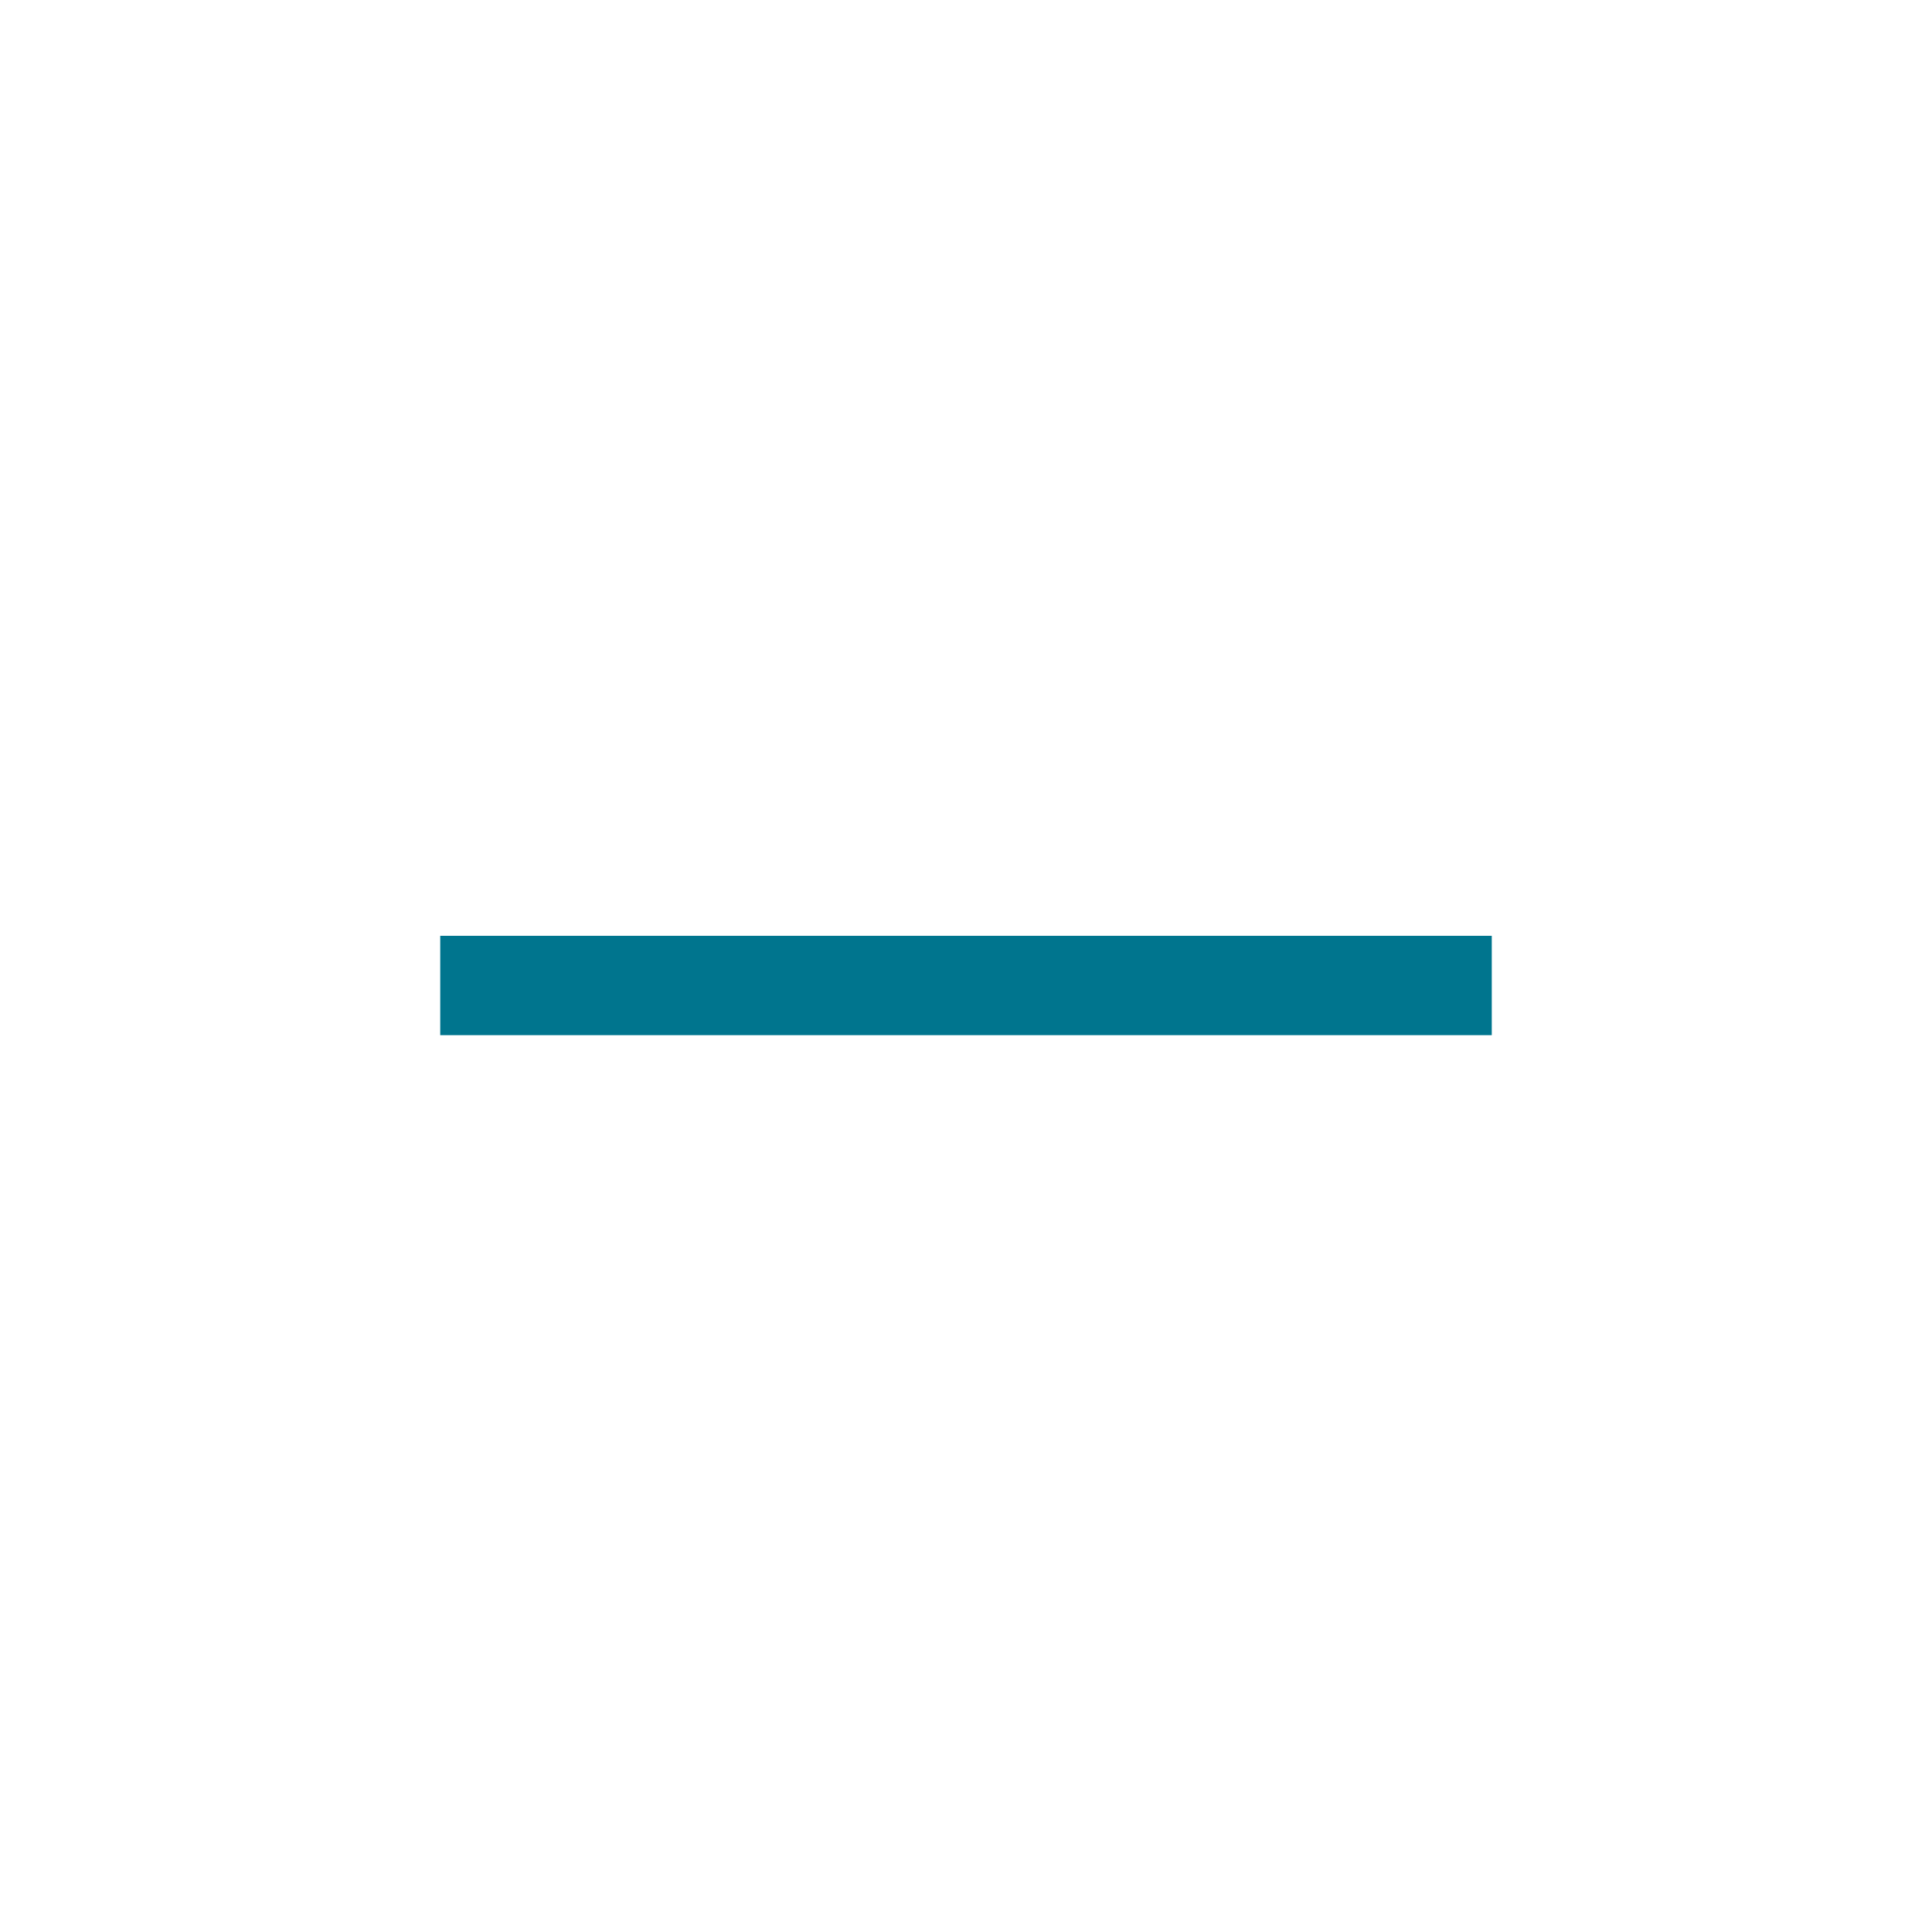
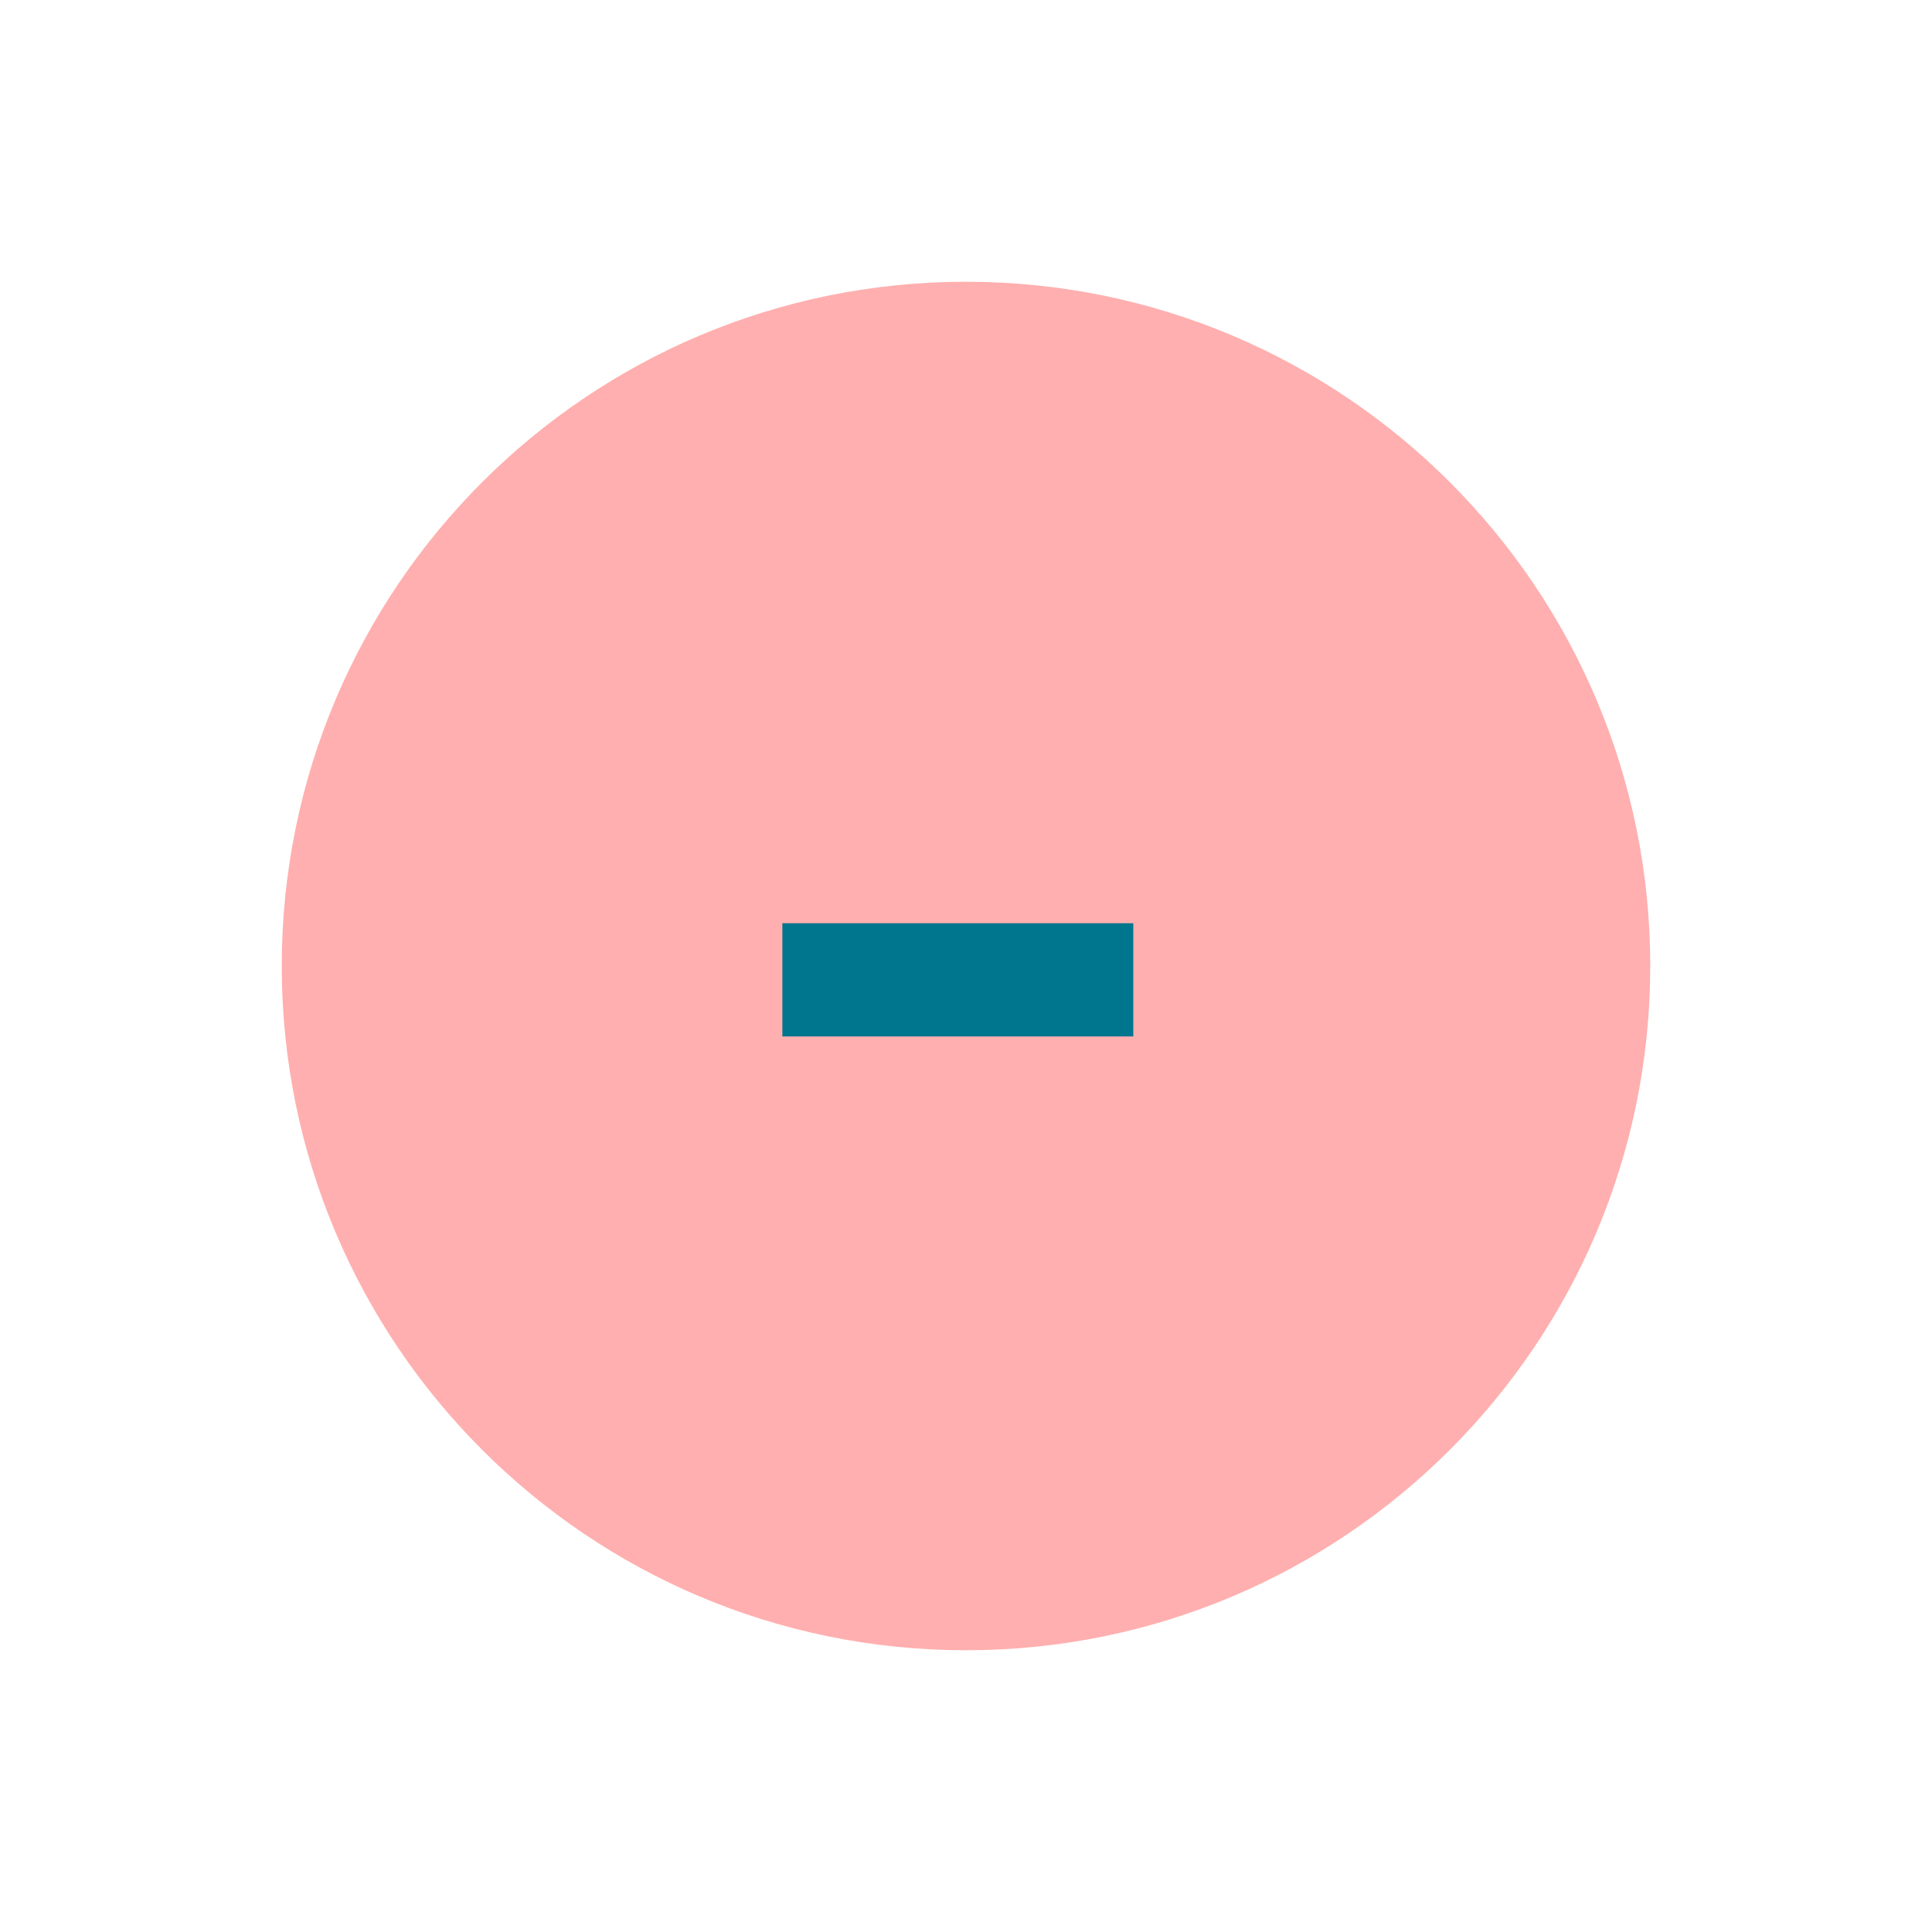
<svg xmlns="http://www.w3.org/2000/svg" width="24px" height="24px" viewBox="0 0 24 24" version="1.1">
+   <circle cx="12" cy="12" r="8" fill="#FFAFAF" stroke="#FFAFAF" />
  <g stroke="none" stroke-width="1" fill="none" fill-rule="evenodd" font-family="PingFangSC-Semibold, PingFang SC" font-size="18" font-weight="500">
-     <text id="－" fill="#00758E">
-       <tspan x="3" y="19">－</tspan>
+     <text id="-" fill="#00758E">
+       <tspan x="9" y="17">-</tspan>
    </text>
  </g>
</svg>
